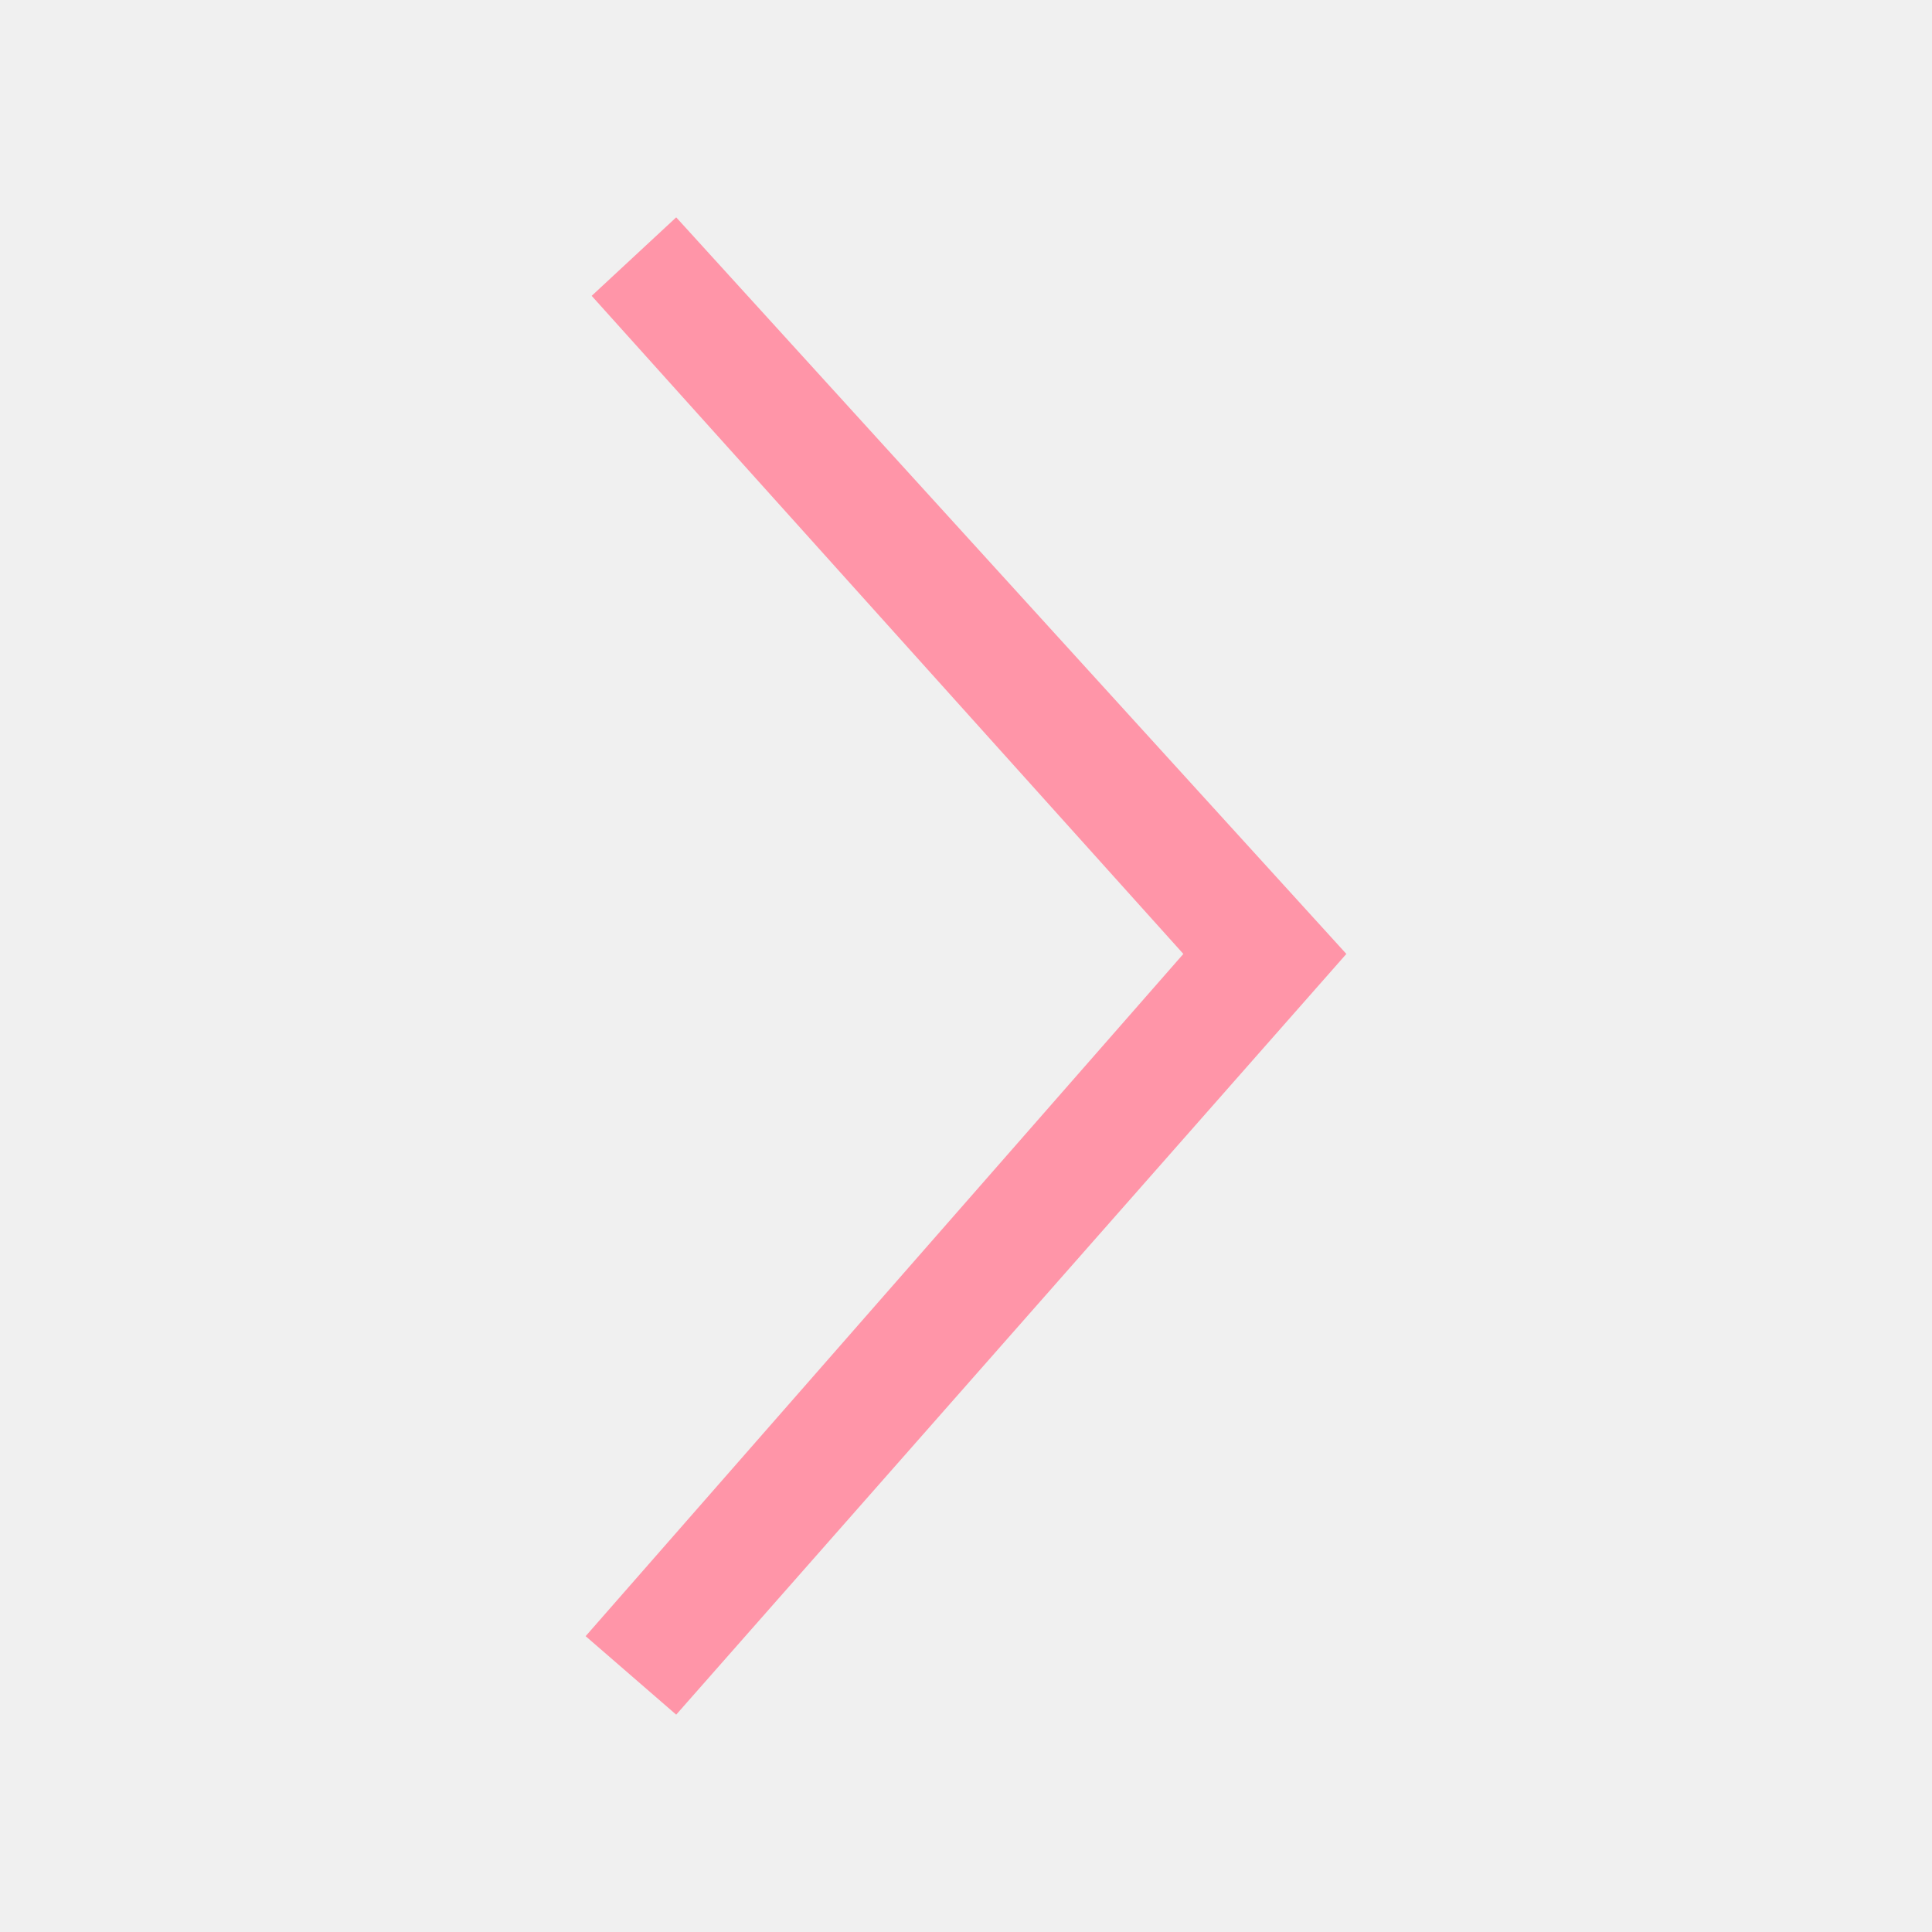
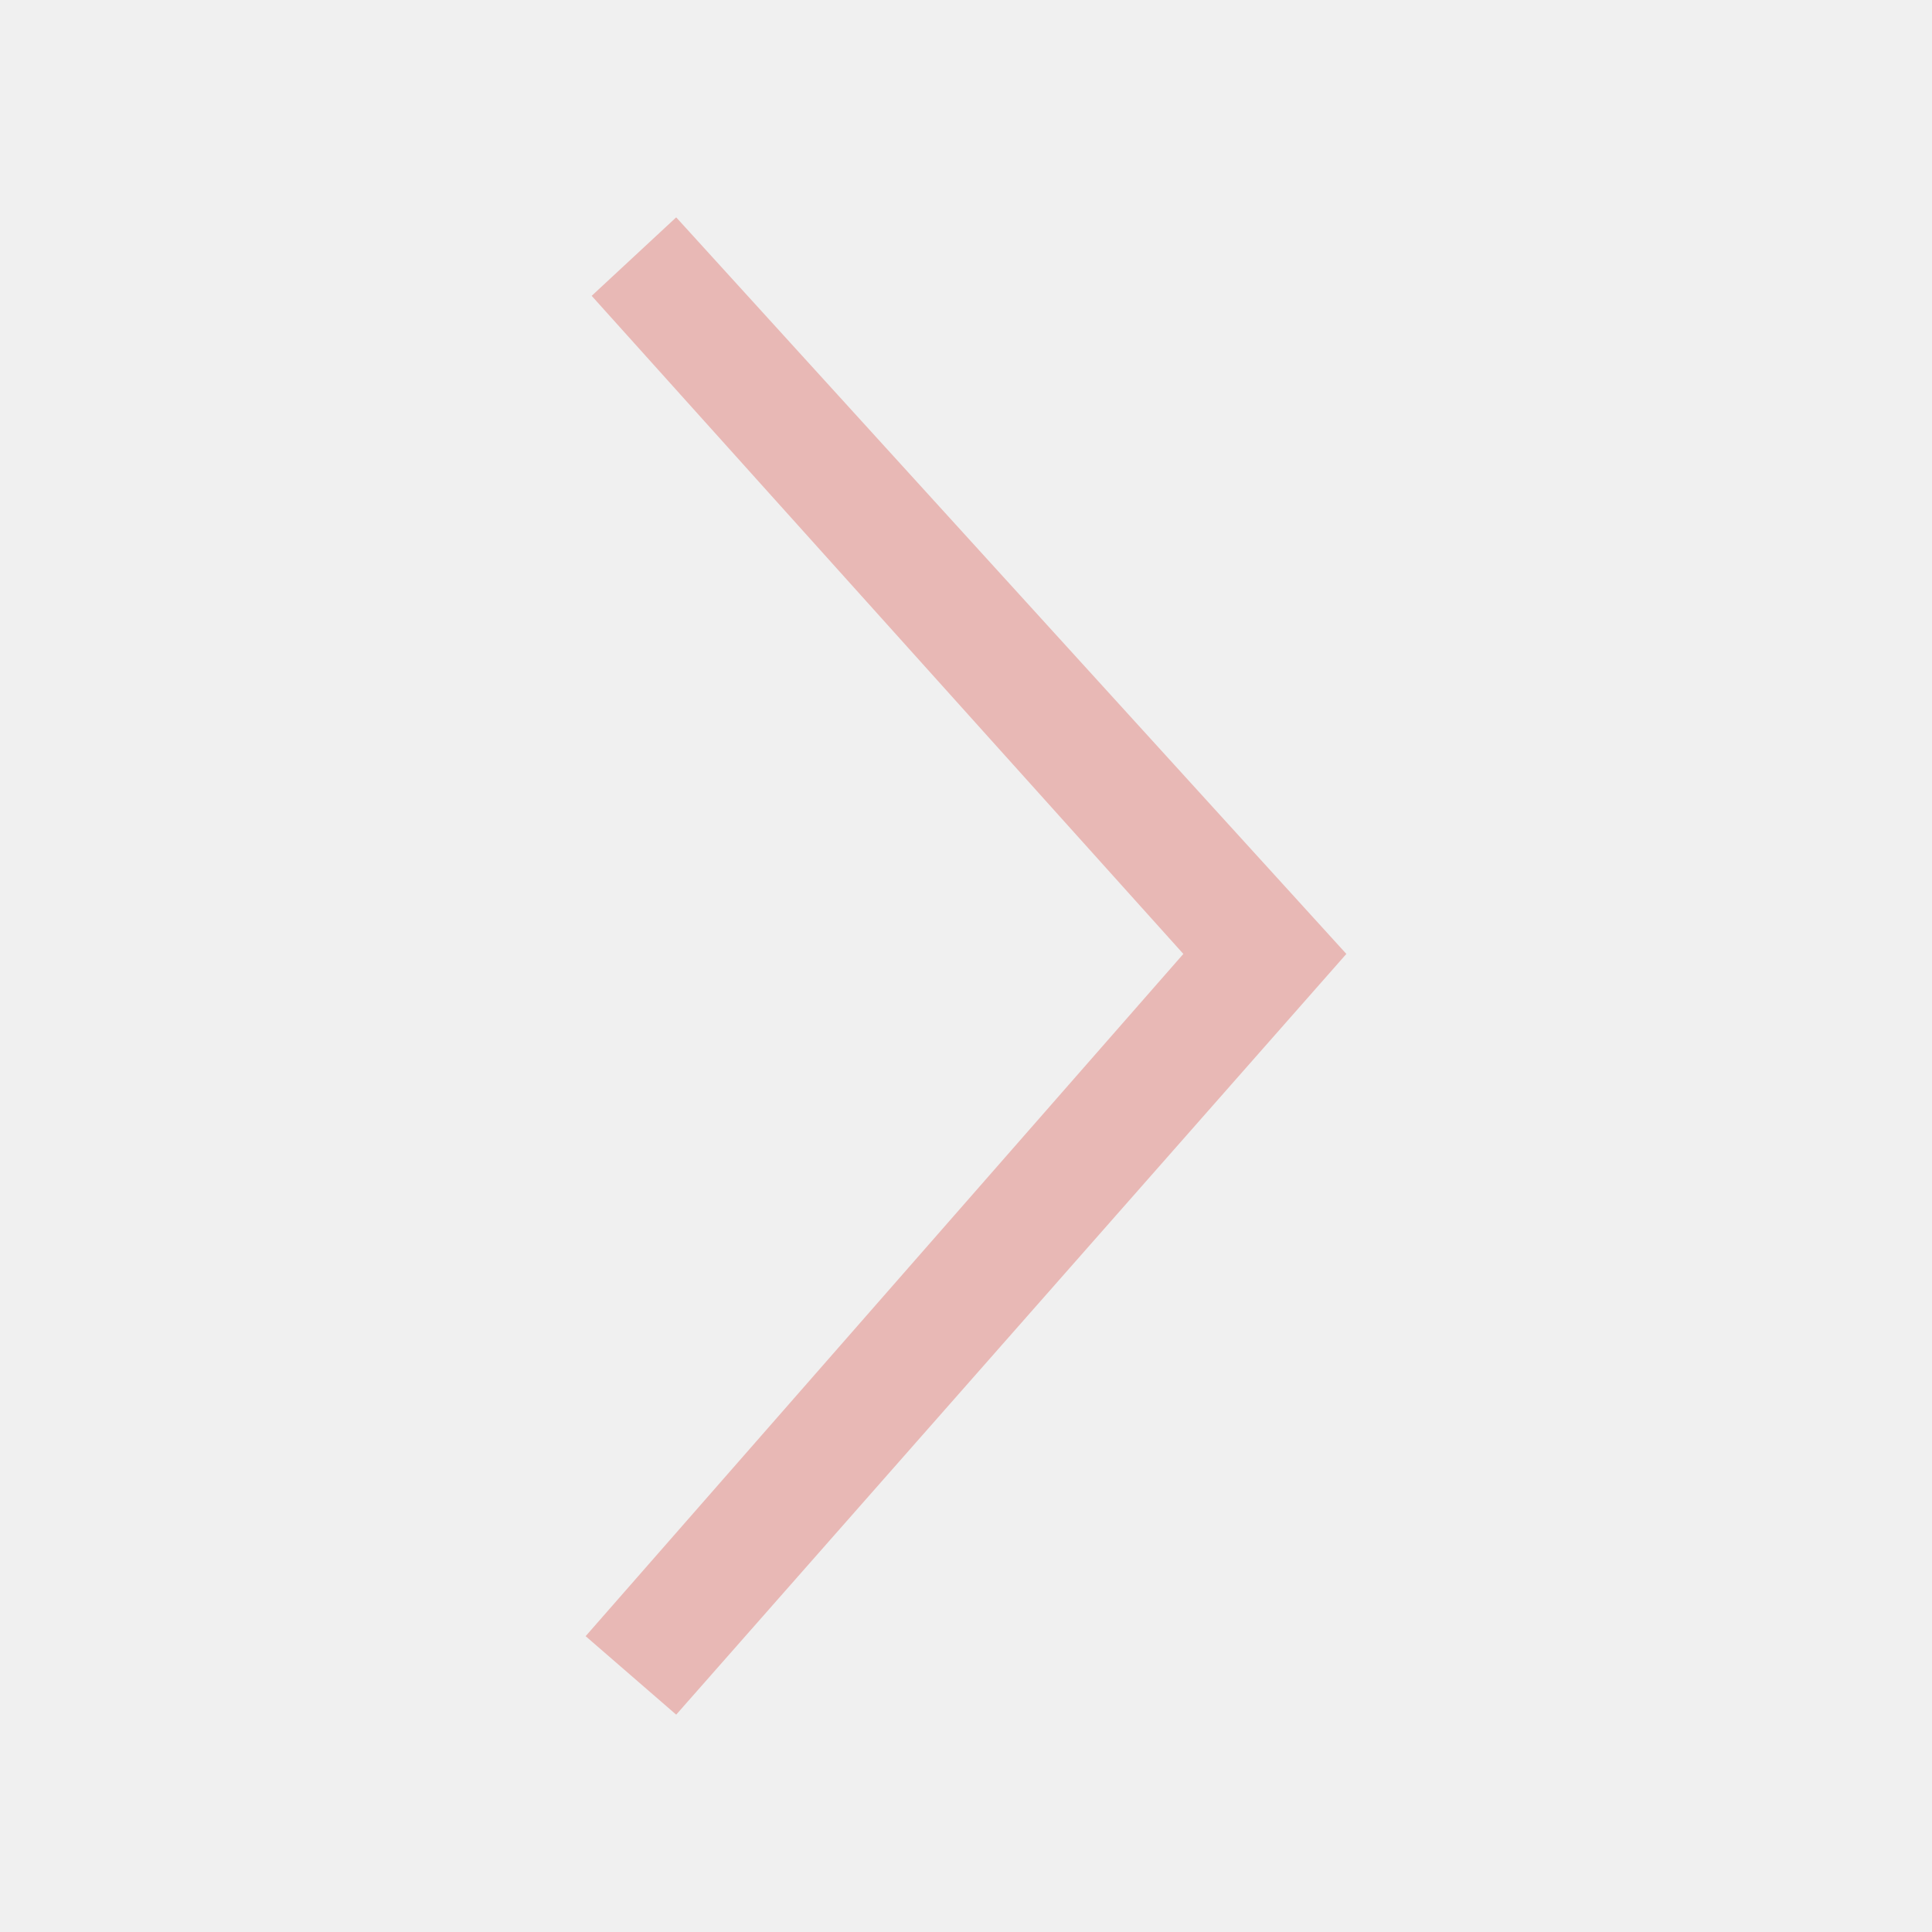
<svg xmlns="http://www.w3.org/2000/svg" version="1.1" id="レイヤー_1" x="0px" y="0px" viewBox="0 0 32 32" style="enable-background:new 0 0 32 32;" xml:space="preserve">
  <style type="text/css">
- 	.st0{fill:#FF95A8;}
- 	.st1{fill:#FFFFFF;}
+ 	.st0{fill:#E8B8B5;}
</style>
  <polygon class="st0" points="11.2,28.4 9.7,27.1 19.6,15.8 9.8,4.9 11.2,3.6 22.3,15.8 " />
-   <g>
-     <g id="Cart">
-       <g>
-         <path class="st1" d="M-11.5,0.8c-0.1-0.5-0.7-0.9-1.2-0.7l-4,1c-0.4,0.1-0.7,0.4-0.7,0.8L-18,5.1l-24.6,3c0,0,0,0-0.1,0     c0,0,0,0-0.1,0c-0.1,0-0.1,0-0.1,0.1c-0.1,0-0.1,0-0.2,0.1c-0.1,0-0.1,0.1-0.2,0.2c0,0-0.1,0-0.1,0.1c0,0,0,0,0,0     c-0.1,0.1-0.1,0.2-0.1,0.3c0,0,0,0.1,0,0.1c0,0.1,0,0.3,0,0.4l3,12l1,4c0,0,0,0.1,0,0.1c0,0,0,0.1,0.1,0.1c0,0.1,0.1,0.1,0.1,0.2     c0,0,0.1,0.1,0.1,0.1c0.1,0.1,0.1,0.1,0.2,0.1c0,0,0.1,0,0.1,0.1c0.1,0,0.2,0.1,0.4,0.1h21c0.6,0,1-0.4,1-1c0-0.6-0.4-1-1-1     h-20.2l-0.5-2h18.7c0.1,0,0.2,0,0.4-0.1c0,0,0.1,0,0.1-0.1c0.1,0,0.1-0.1,0.2-0.1c0,0,0.1-0.1,0.1-0.1c0-0.1,0.1-0.1,0.1-0.1     c0-0.1,0-0.1,0.1-0.2c0-0.1,0-0.1,0.1-0.2l0,0v0l2.9-18.3l3.4-0.8C-11.7,1.8-11.4,1.3-11.5,0.8z M-38.7,20l-2.5-10.1l3.1-0.4     l1.5,10.5H-38.7z M-34.6,20l-1.5-10.7l3.1-0.4l0.5,11.1H-34.6z M-28.4,20h-2.1L-31,8.6l3.1-0.4L-28.4,20z M-24.4,20h-2.1l0.5-12     l3.1-0.4L-24.4,20z M-20.4,20h-2l1.6-12.6l2.1-0.3L-20.4,20z M-34.5,28c-1.1,0-2,0.9-2,2s0.9,2,2,2c1.1,0,2-0.9,2-2     C-32.5,28.9-33.4,28-34.5,28z M-21.5,28c-1.1,0-2,0.9-2,2s0.9,2,2,2c1.1,0,2-0.9,2-2C-19.5,28.9-20.4,28-21.5,28z" />
-       </g>
-     </g>
-   </g>
</svg>
